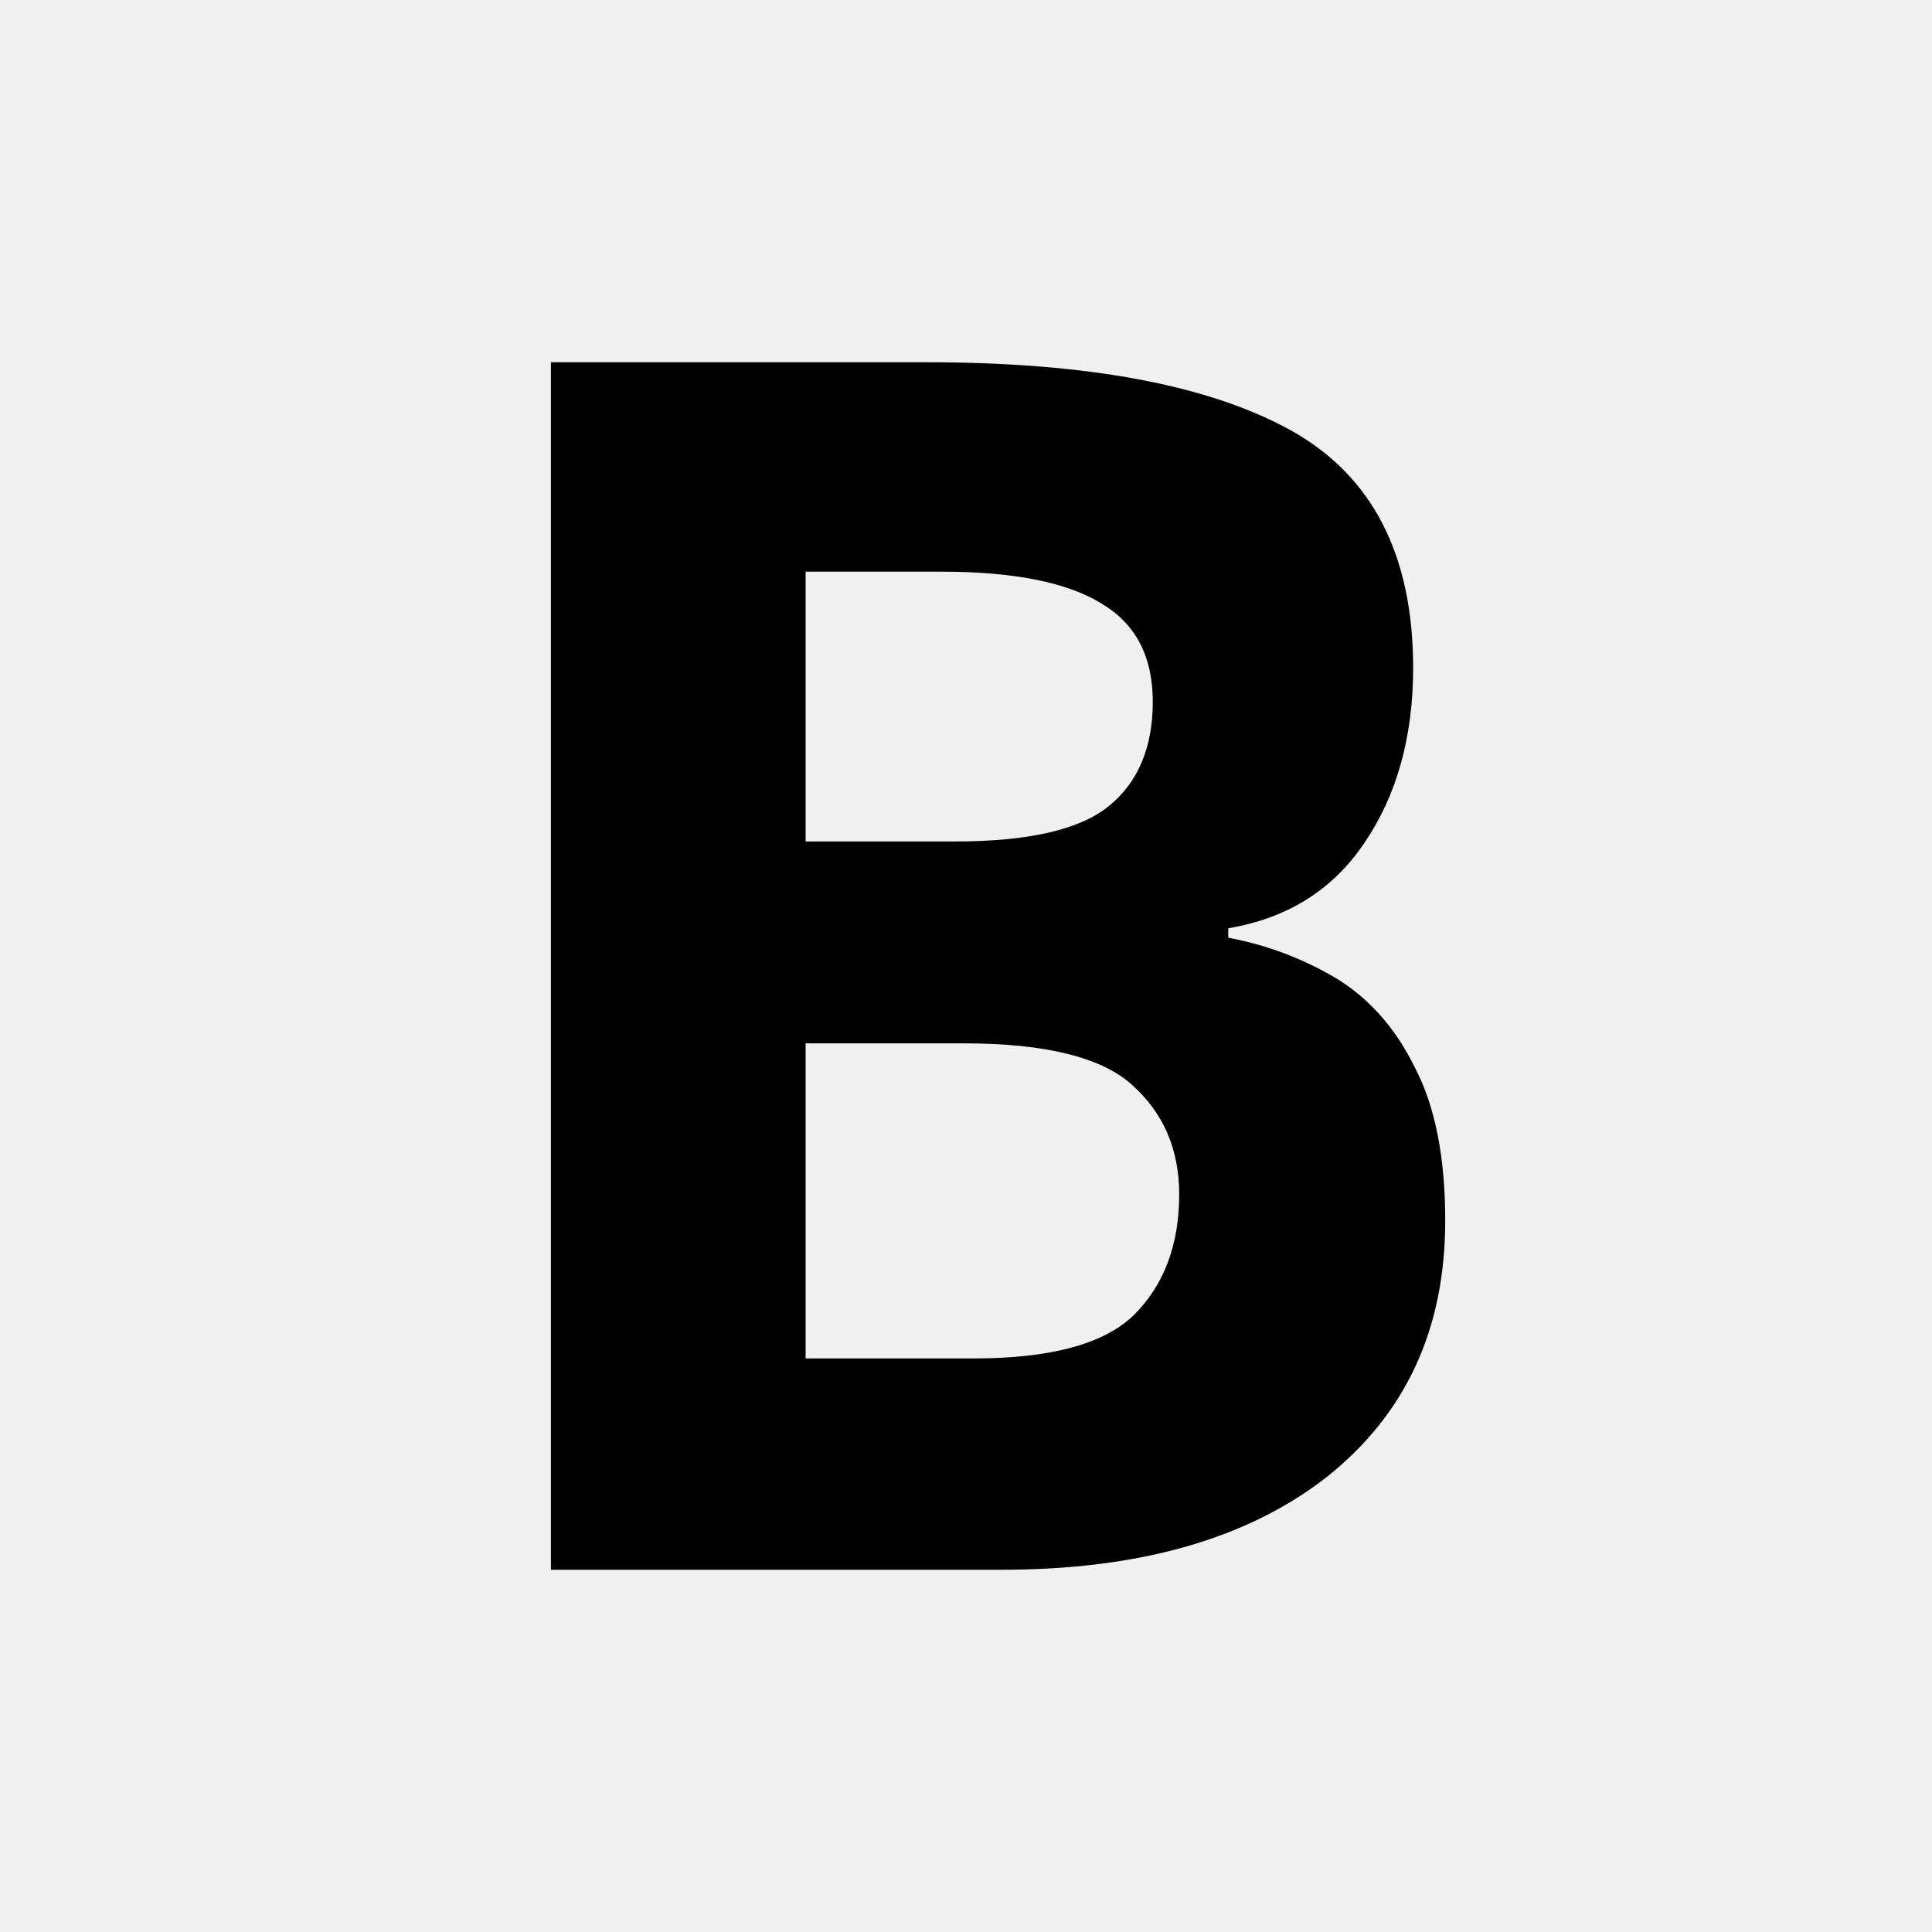
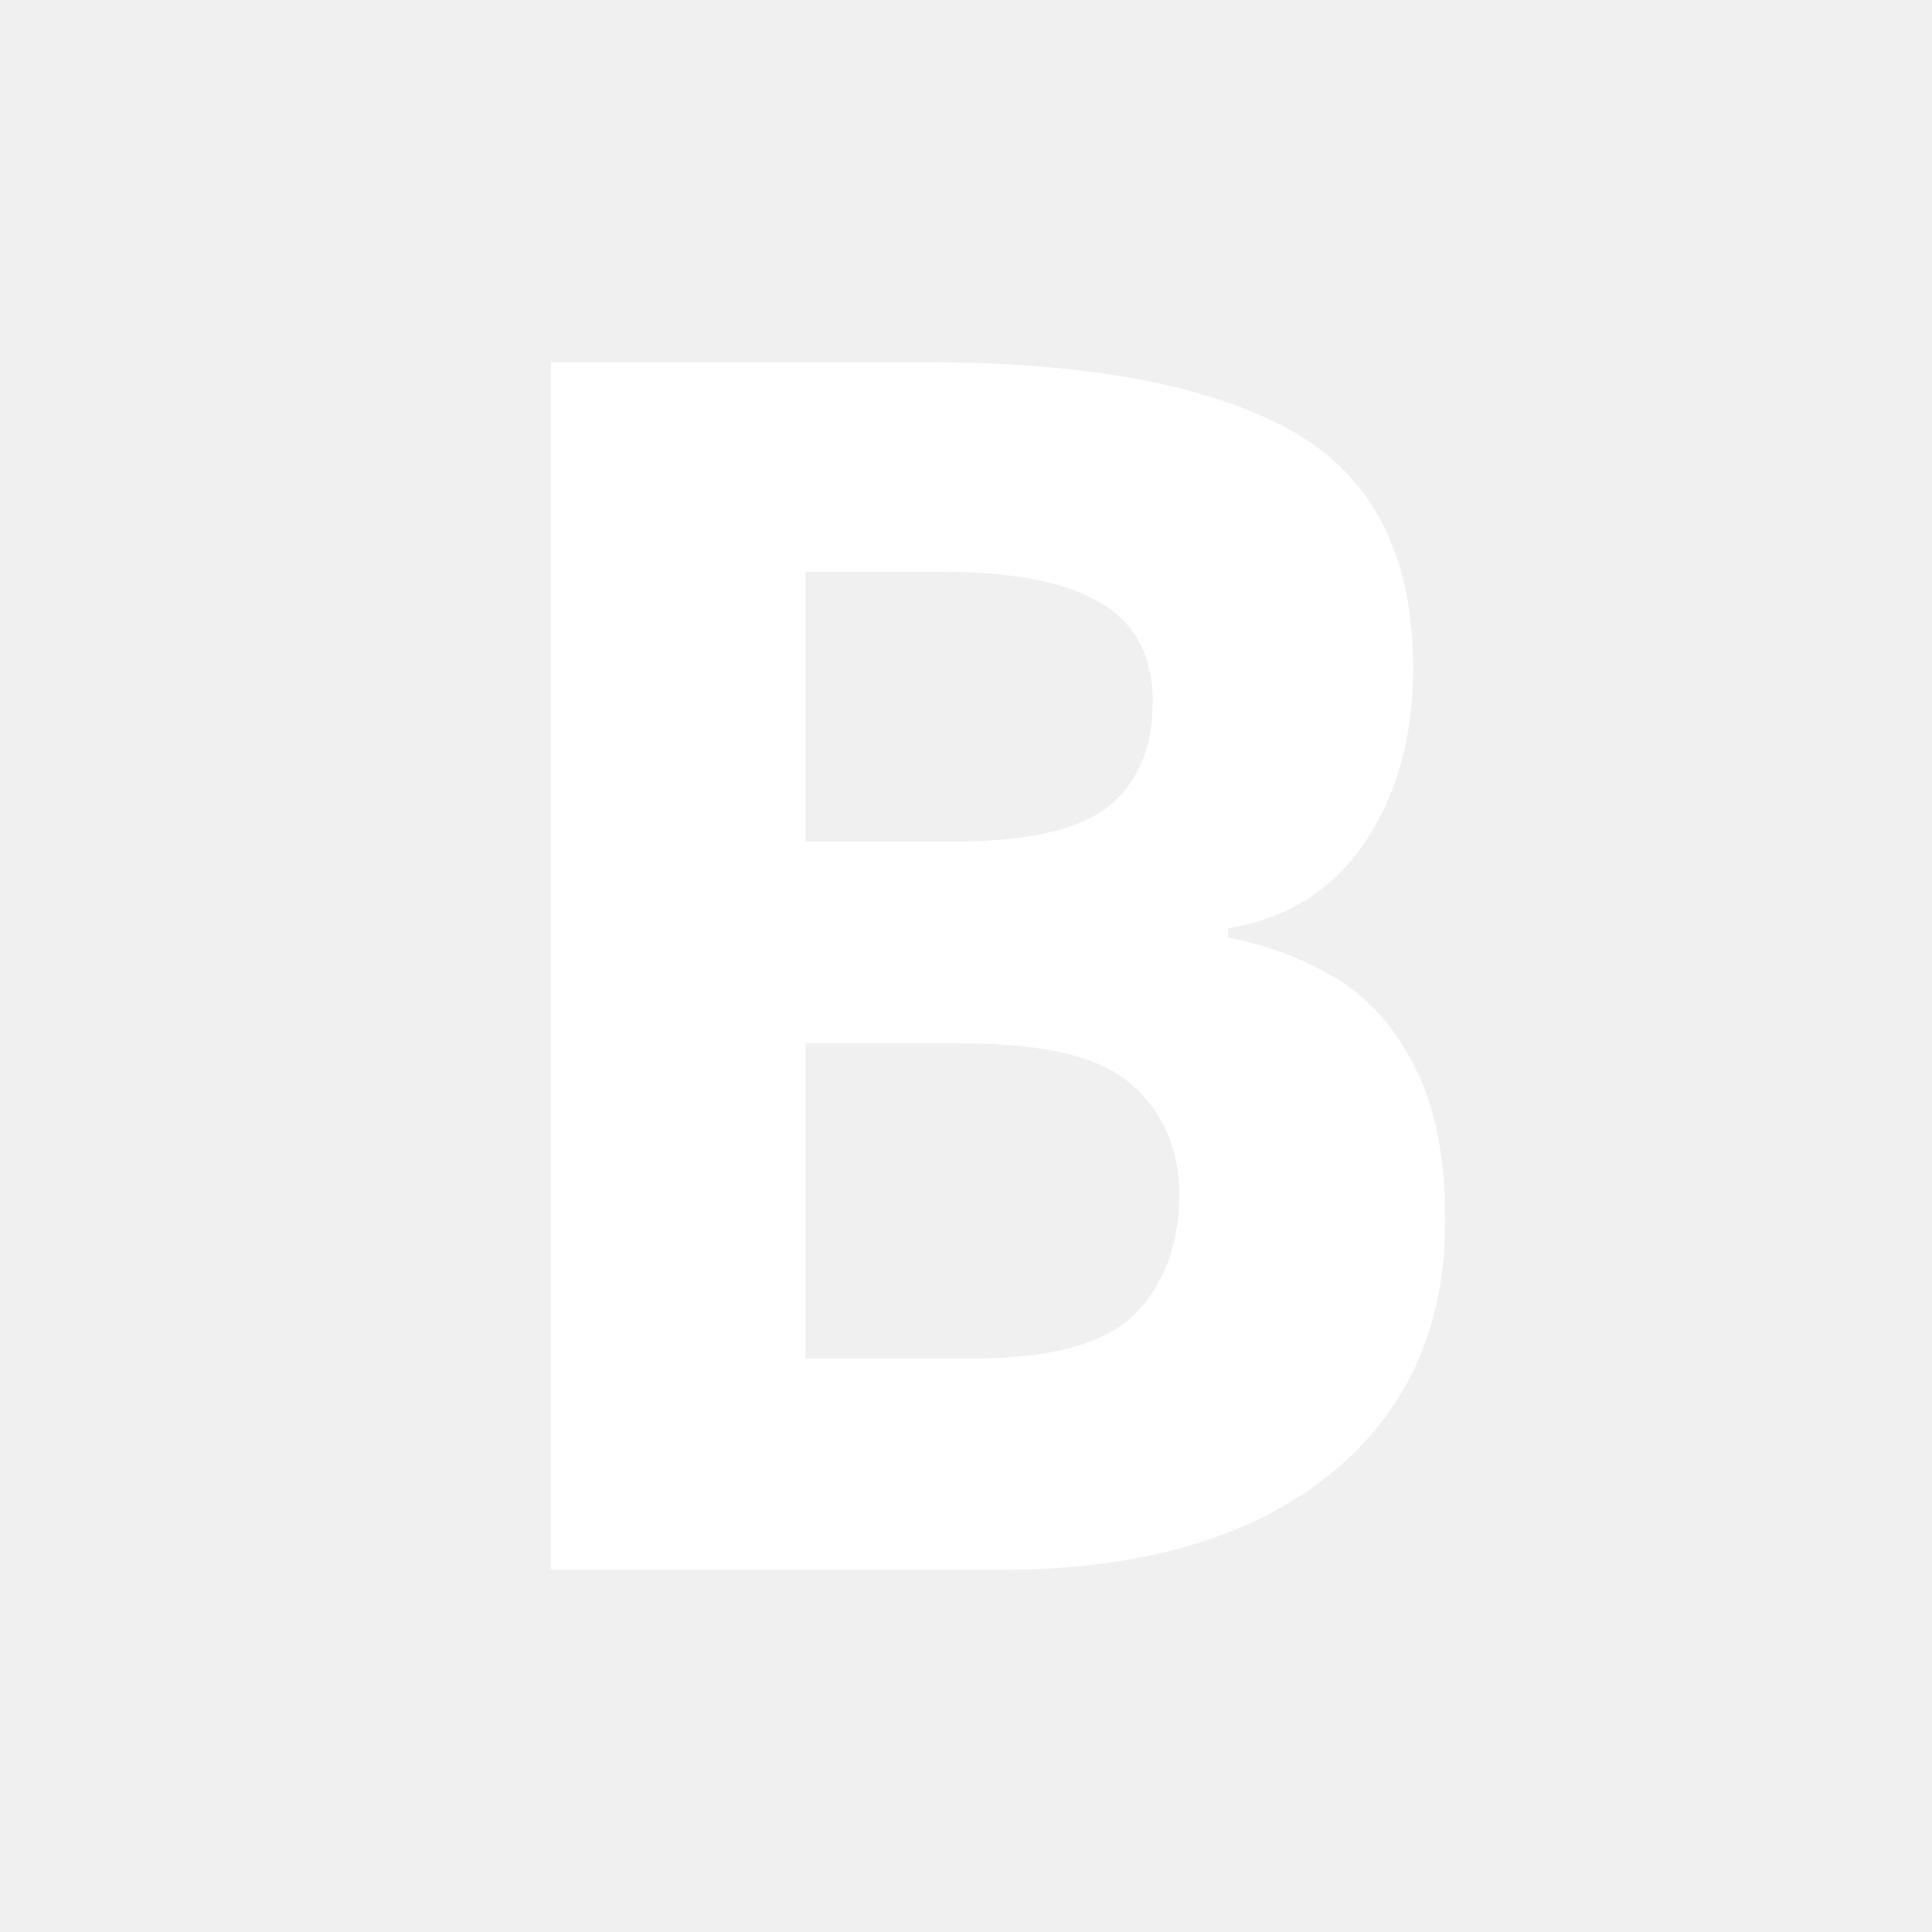
<svg xmlns="http://www.w3.org/2000/svg" viewBox="0 0 16 16" width="16px" height="16px">
-   <text x="8" y="13" font-family="sans-serif" font-weight="900" font-size="14" fill="currentColor" text-anchor="middle">B</text>
+   <text x="8" y="13" font-family="sans-serif" font-weight="900" font-size="14" fill="#ffffff" text-anchor="middle">B</text>
</svg>
